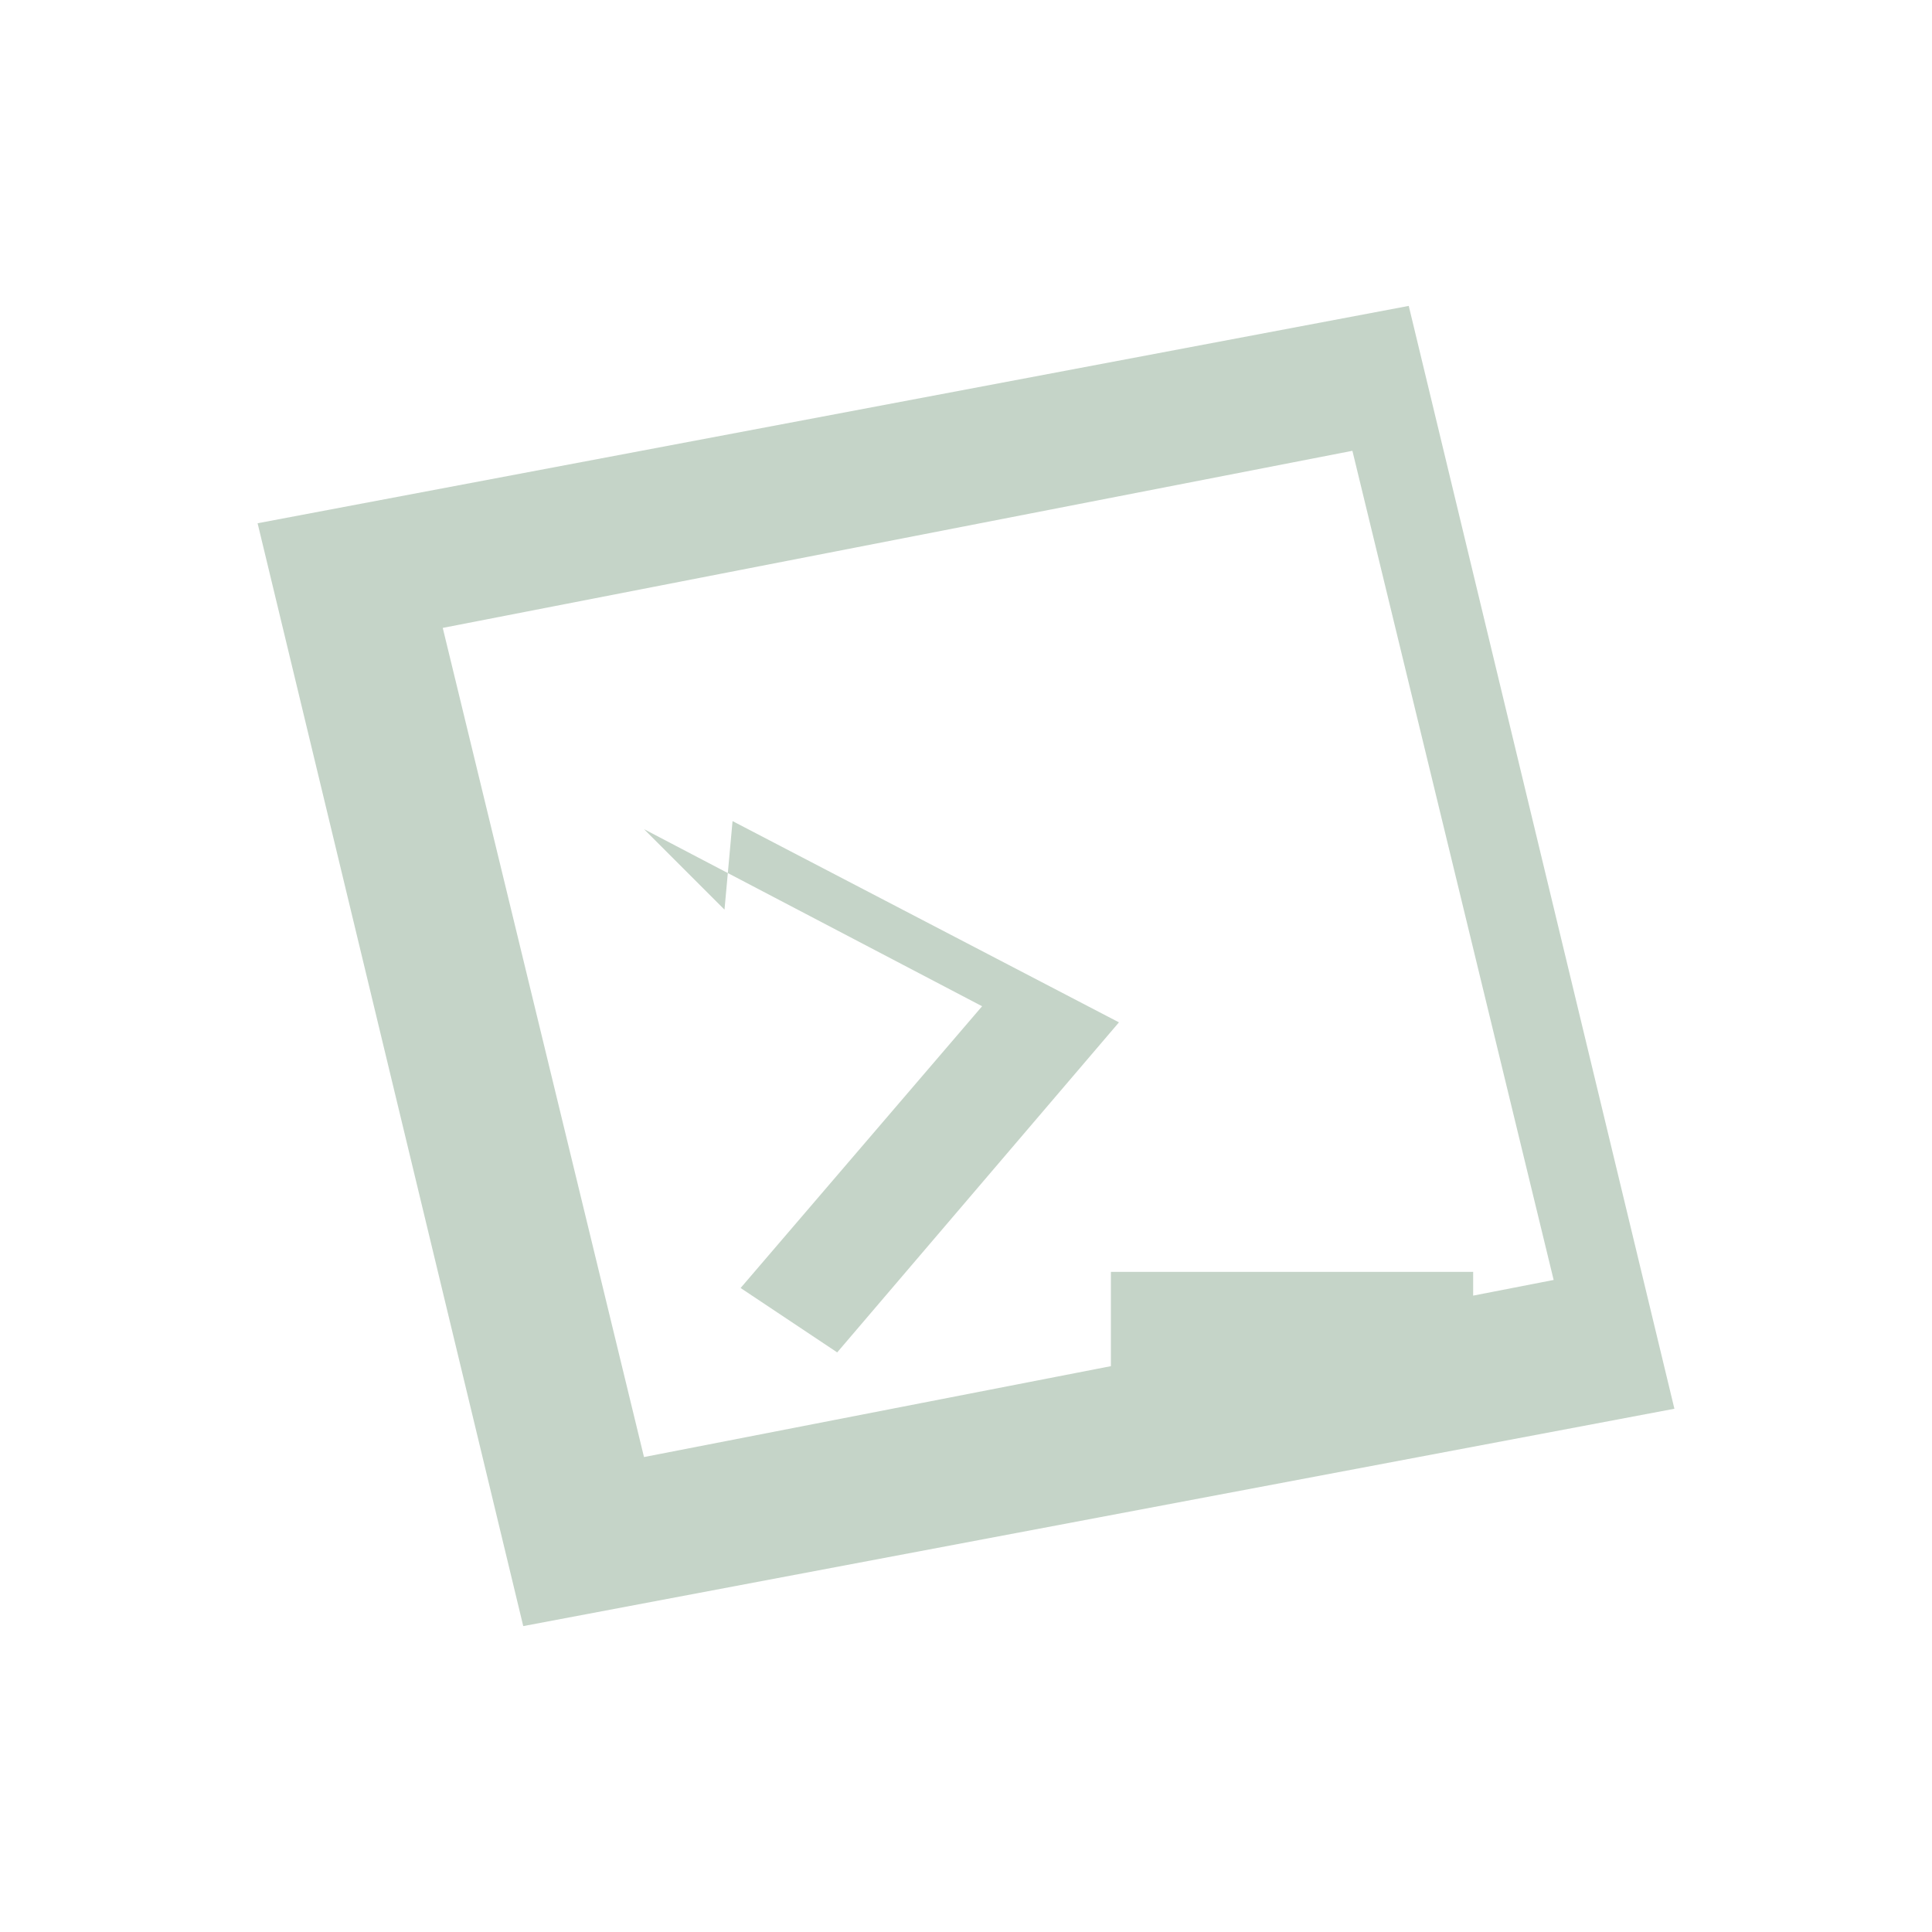
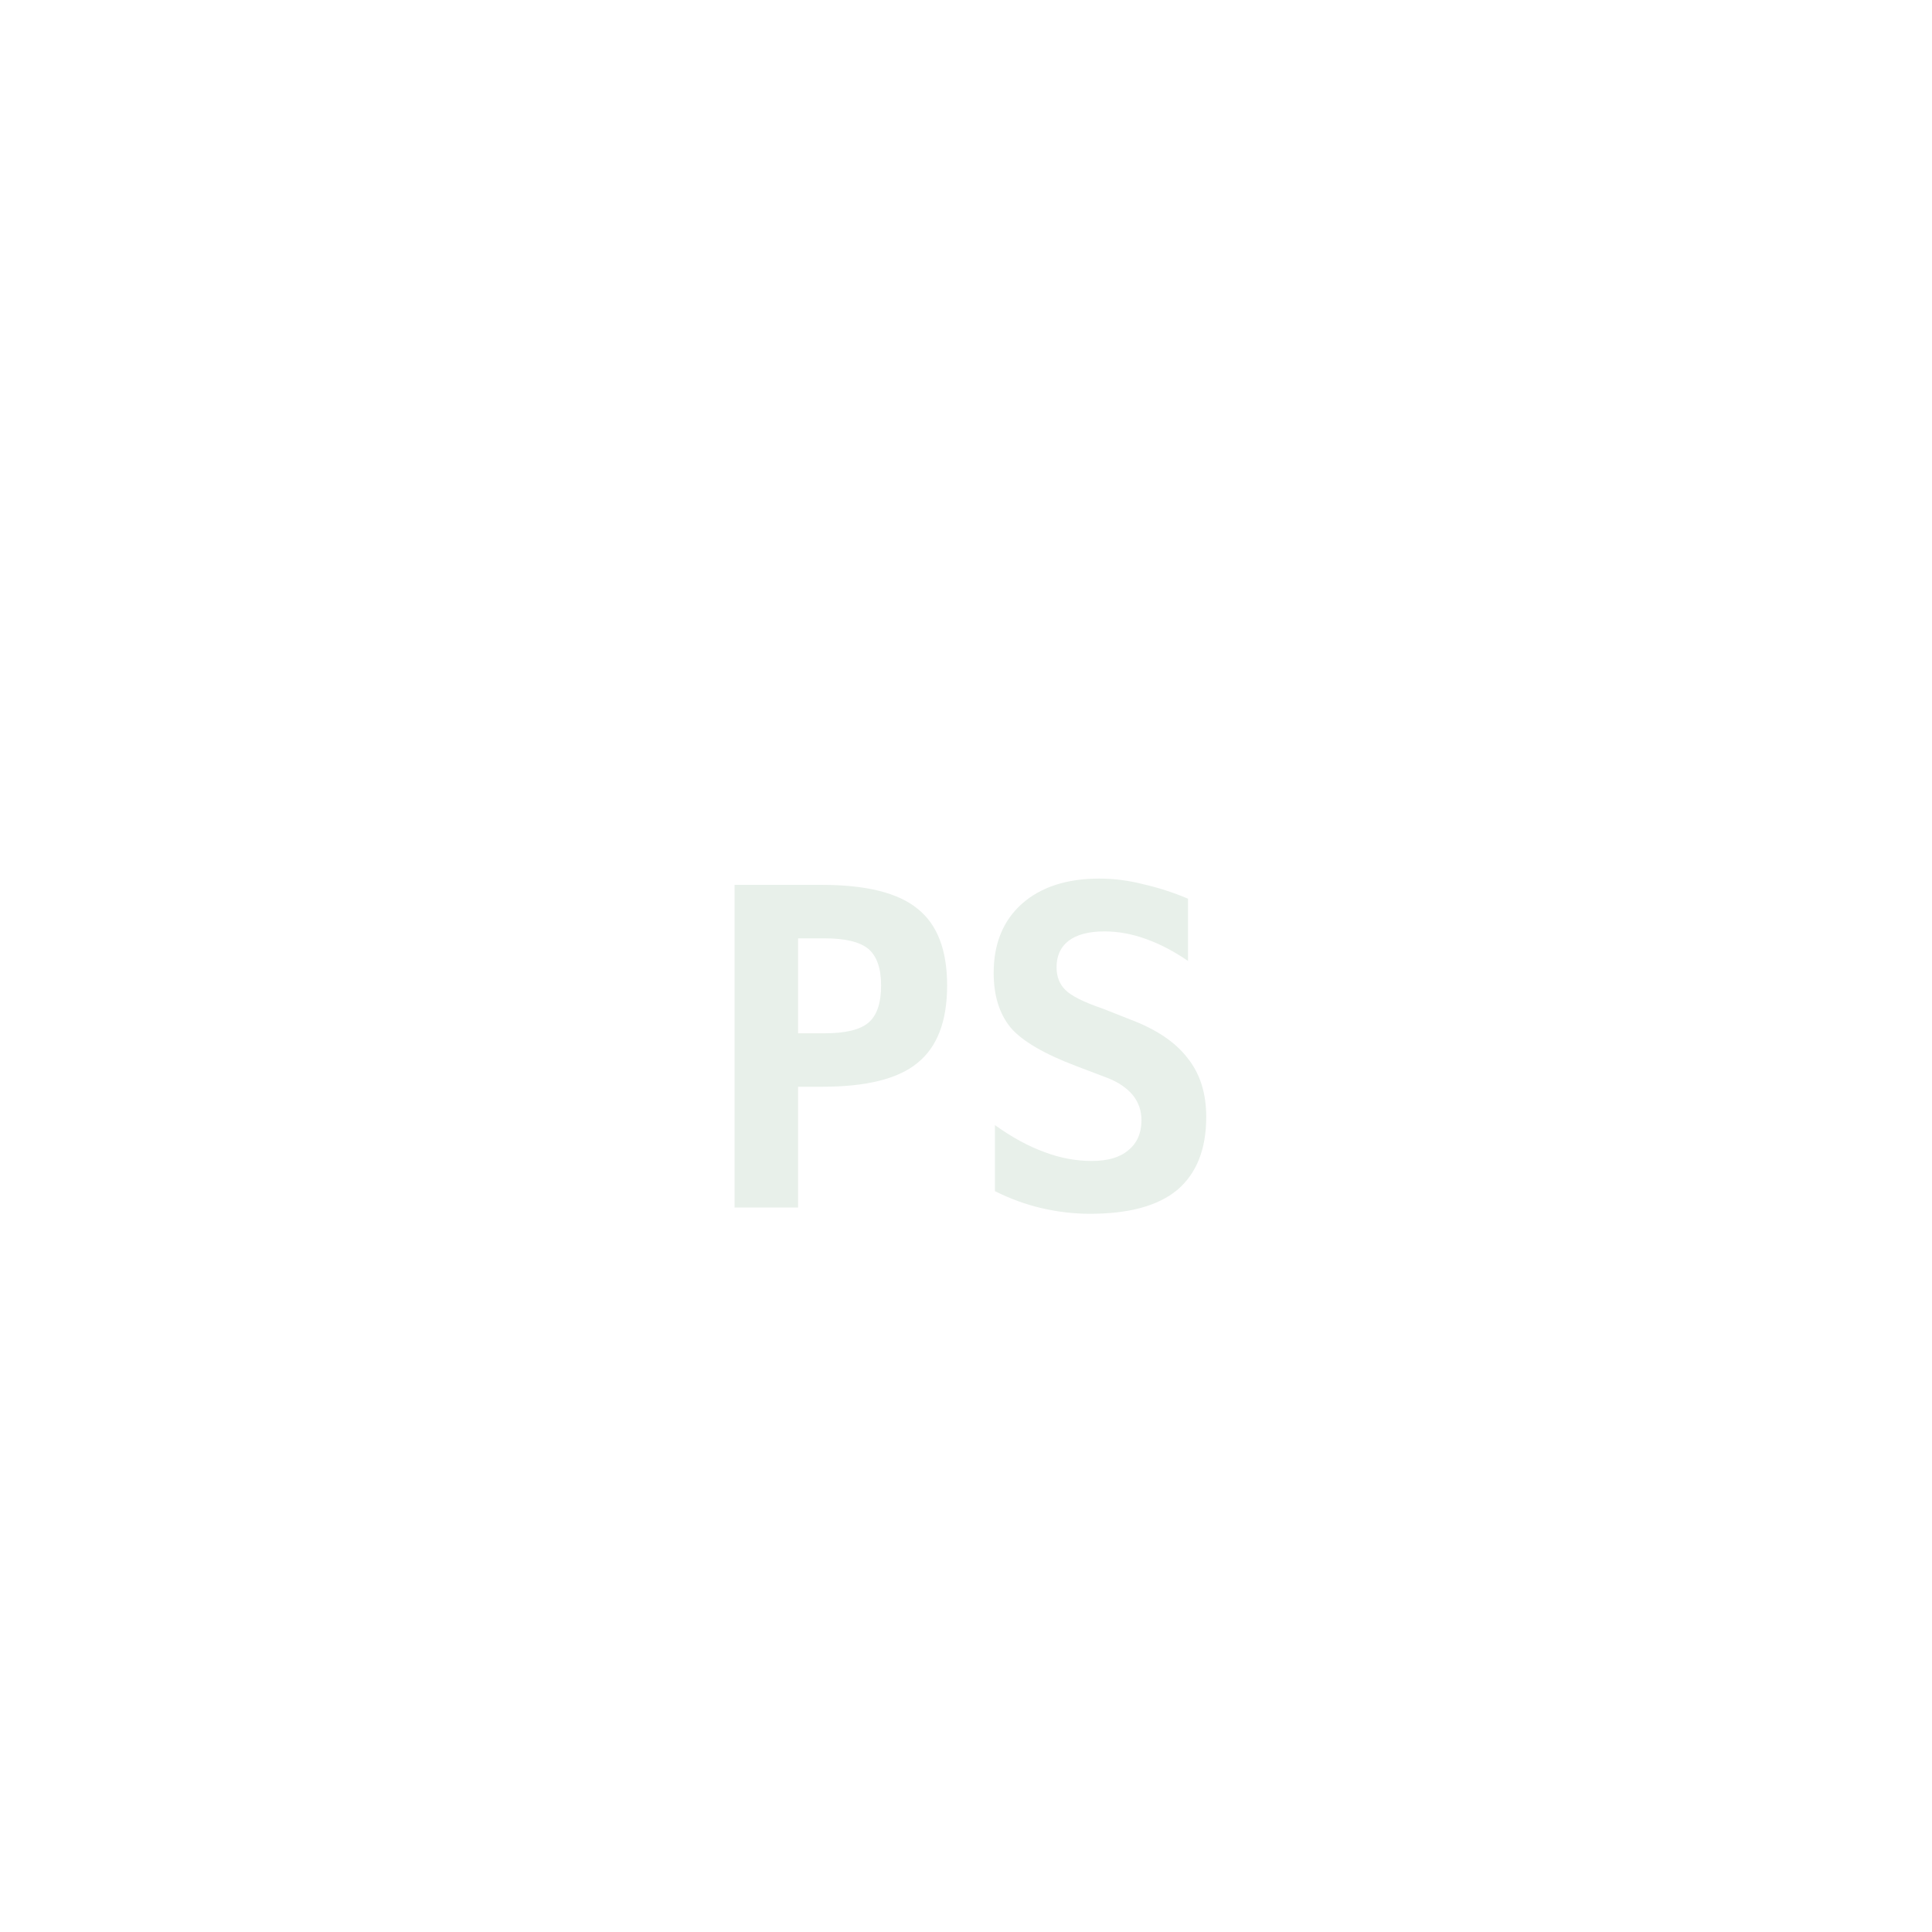
- <svg xmlns="http://www.w3.org/2000/svg" viewBox="0 0 24 24" fill="#c5d4c8">
-   <path d="M3.2 6.5 17.5 3.8l3.3 13.7L6.5 20.2 3.2 6.5zm2.3 1.3 2.5 10.3 11.3-2.2L16.8 5.6 5.5 7.8zm2.5 2.5 4.2 2.2-3 3.5 1.2.8 3.5-4.1-4.8-2.5-.1 1.1zm5.8 5.5h4.5v1.3h-4.5v-1.3z" />
+ <svg xmlns="http://www.w3.org/2000/svg" viewBox="0 0 48 48" role="img" aria-hidden="true">
+   <text x="24" y="30" text-anchor="middle" font-family="ui-monospace, 'IBM Plex Mono', 'SF Mono', Menlo, Consolas, monospace" font-size="11" font-weight="700" fill="#e8f0ea">PS</text>
</svg>
